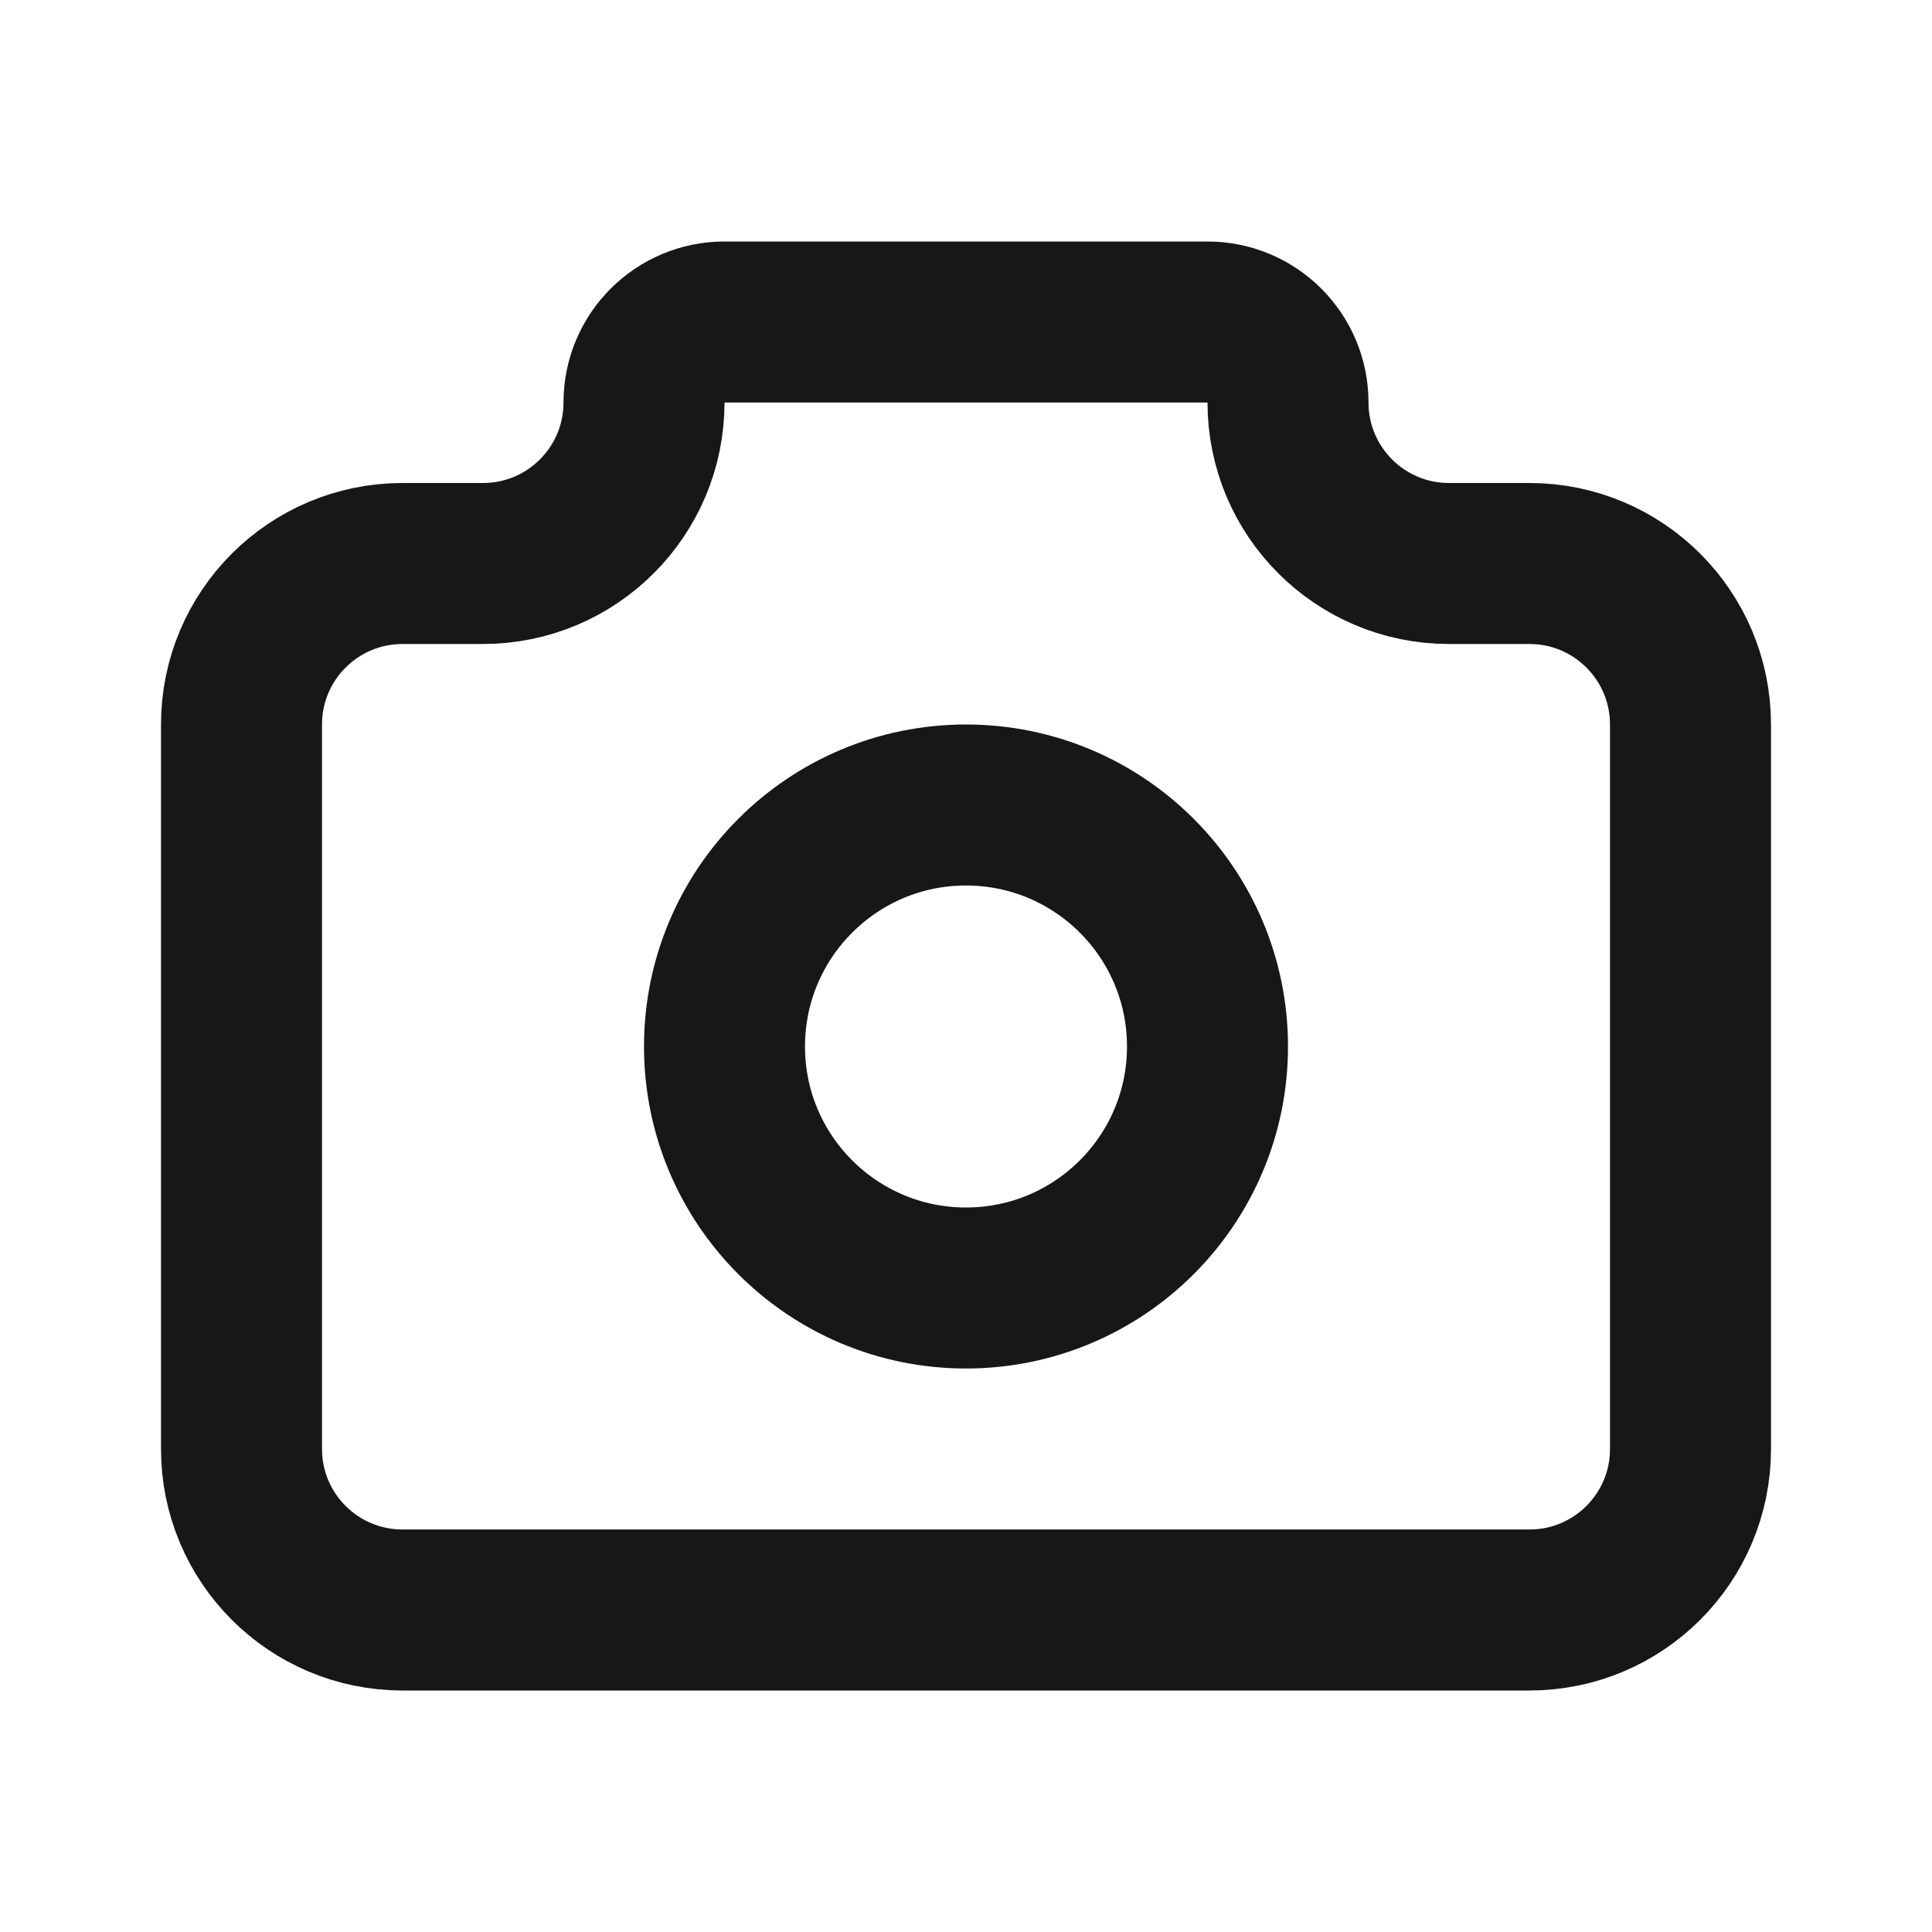
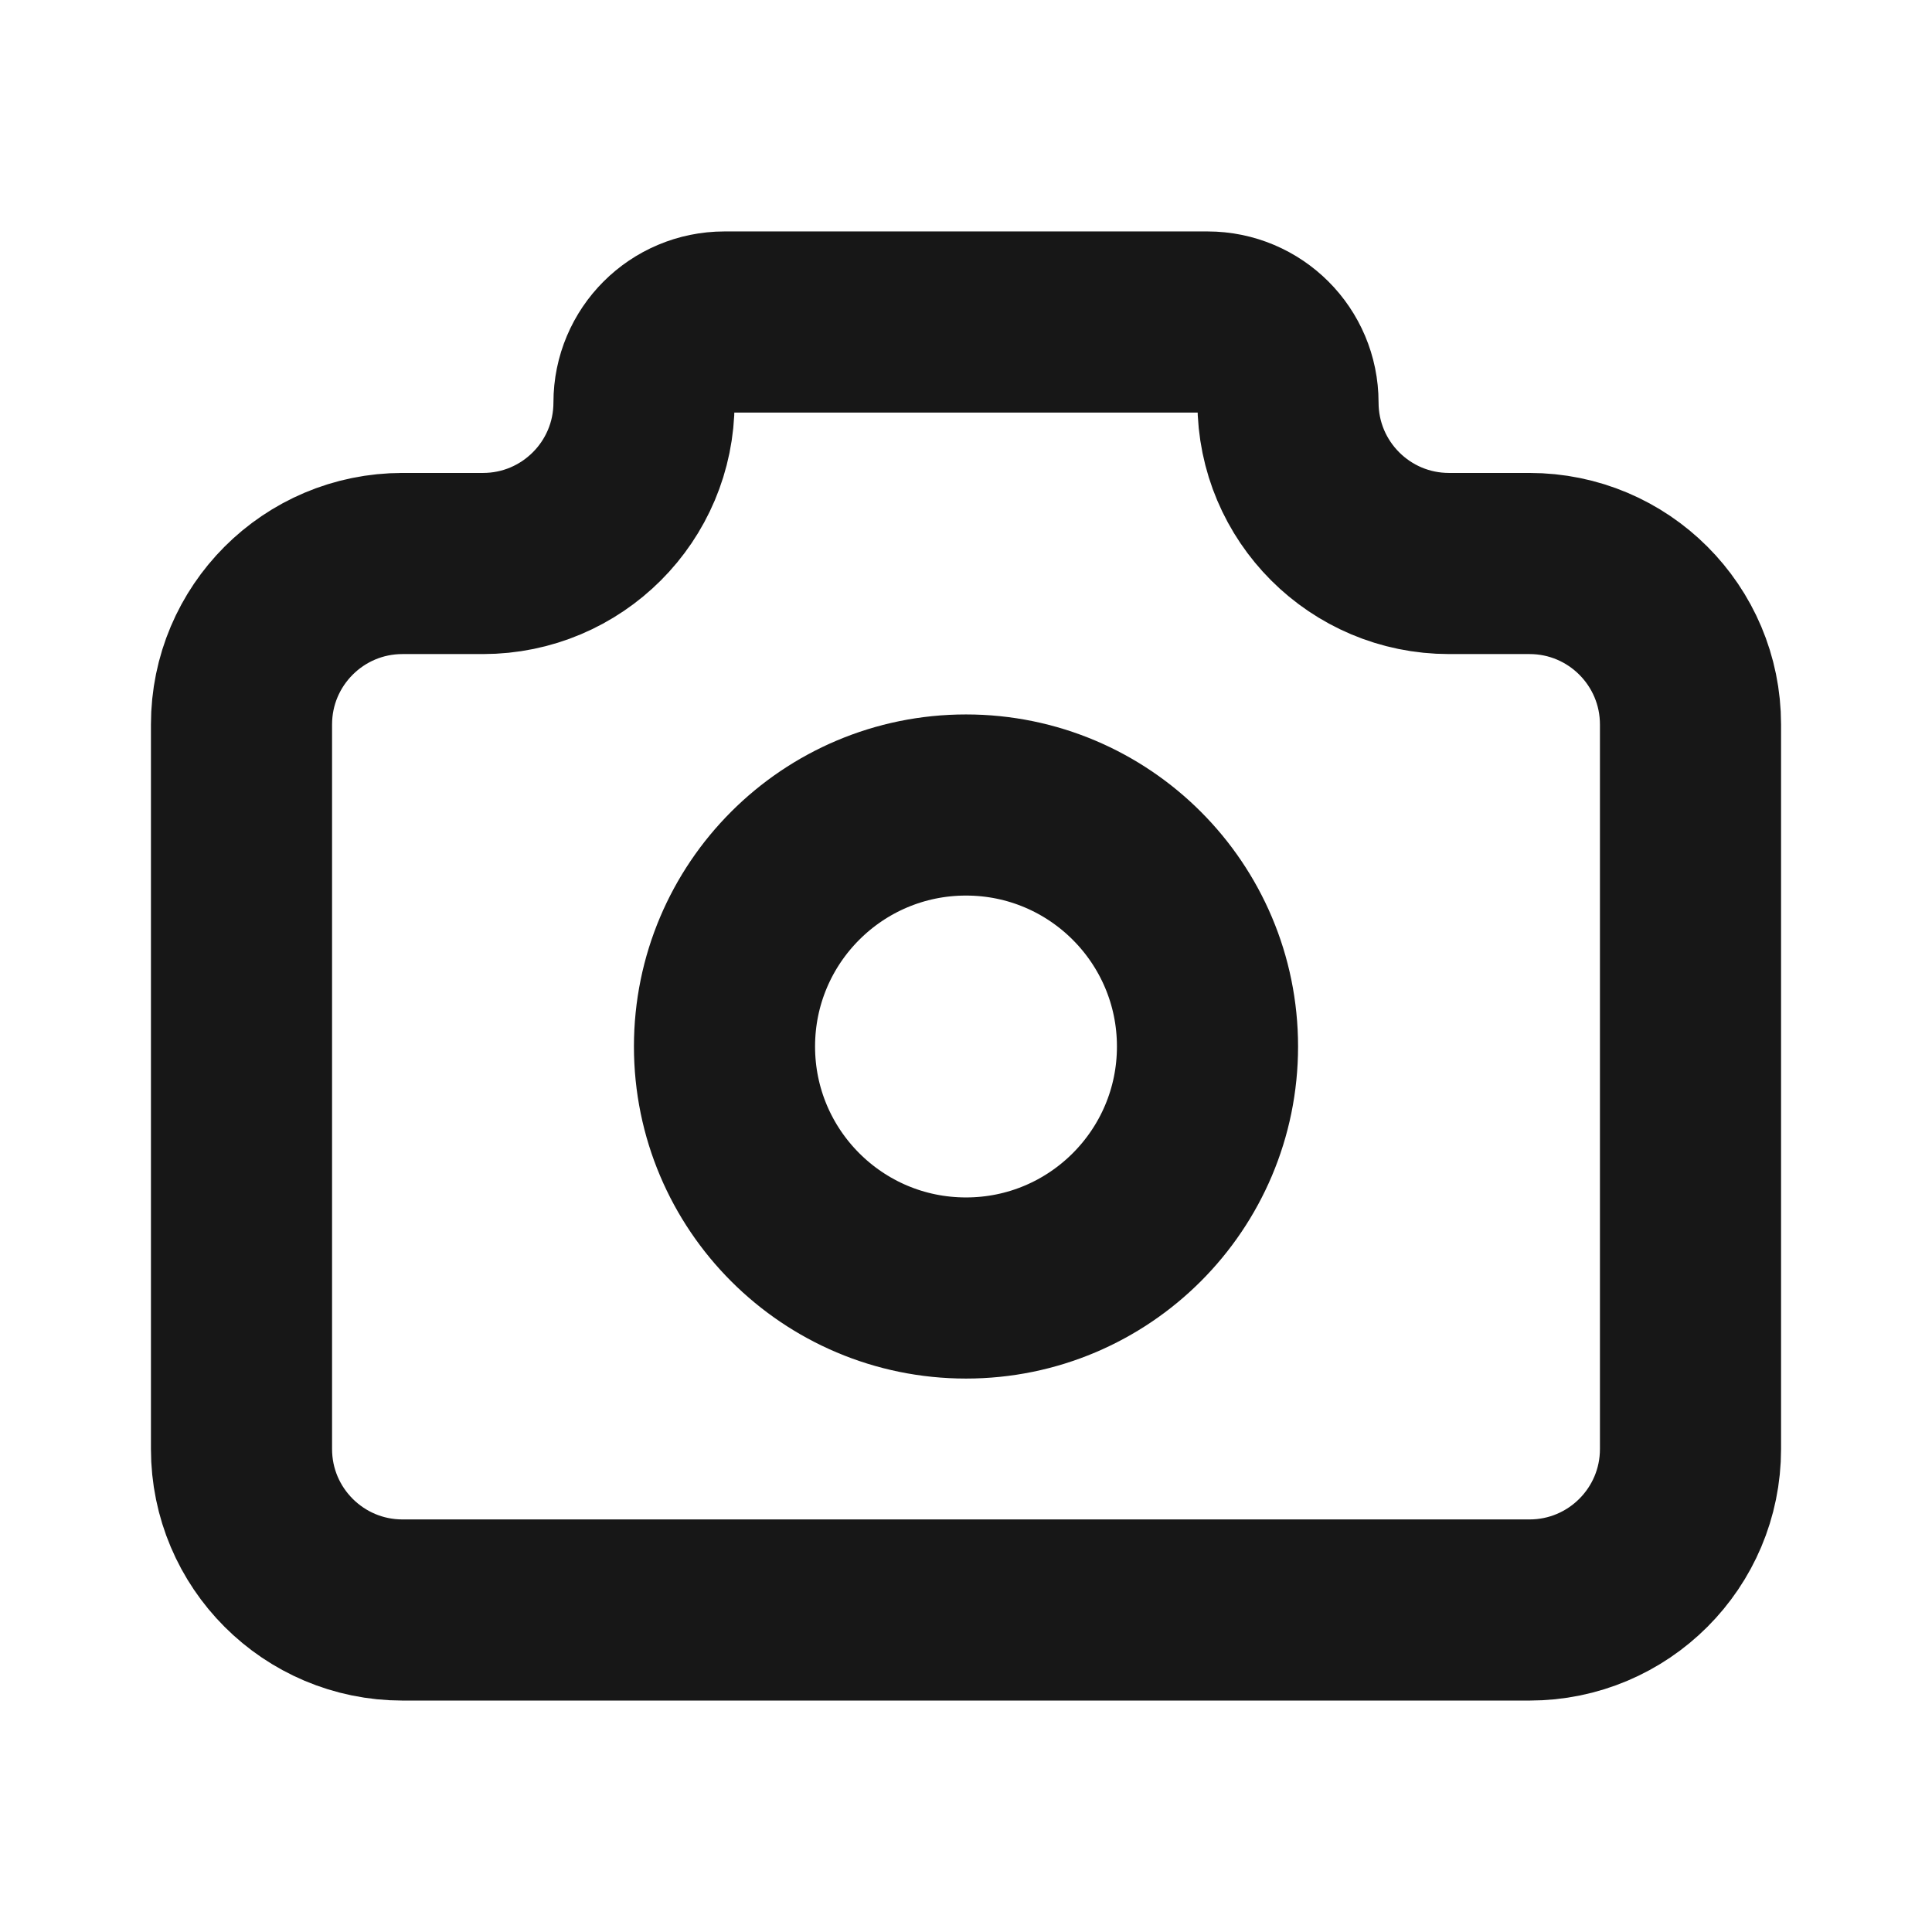
- <svg xmlns="http://www.w3.org/2000/svg" width="24" height="24" viewBox="0 0 24 24" fill="none" stroke="#171717" stroke-width="2" stroke-linecap="round" stroke-linejoin="round">
+ <svg xmlns="http://www.w3.org/2000/svg" width="24" height="24" viewBox="0 0 24 24" fill="none" stroke="#171717" stroke-width="2.25" stroke-linecap="round" stroke-linejoin="round">
  <path d="M5 7h1a2 2 0 0 0 2 -2a1 1 0 0 1 1 -1h6a1 1 0 0 1 1 1a2 2 0 0 0 2 2h1a2 2 0 0 1 2 2v9a2 2 0 0 1 -2 2h-14a2 2 0 0 1 -2 -2v-9a2 2 0 0 1 2 -2" />
-   <path d="M9 13a3 3 0 1 0 6 0a3 3 0 0 0 -6 0" />
+   <path d="M9 13a3 3 0 1 0 6 0a3 3 0 1 0 -6 0" />
</svg>
